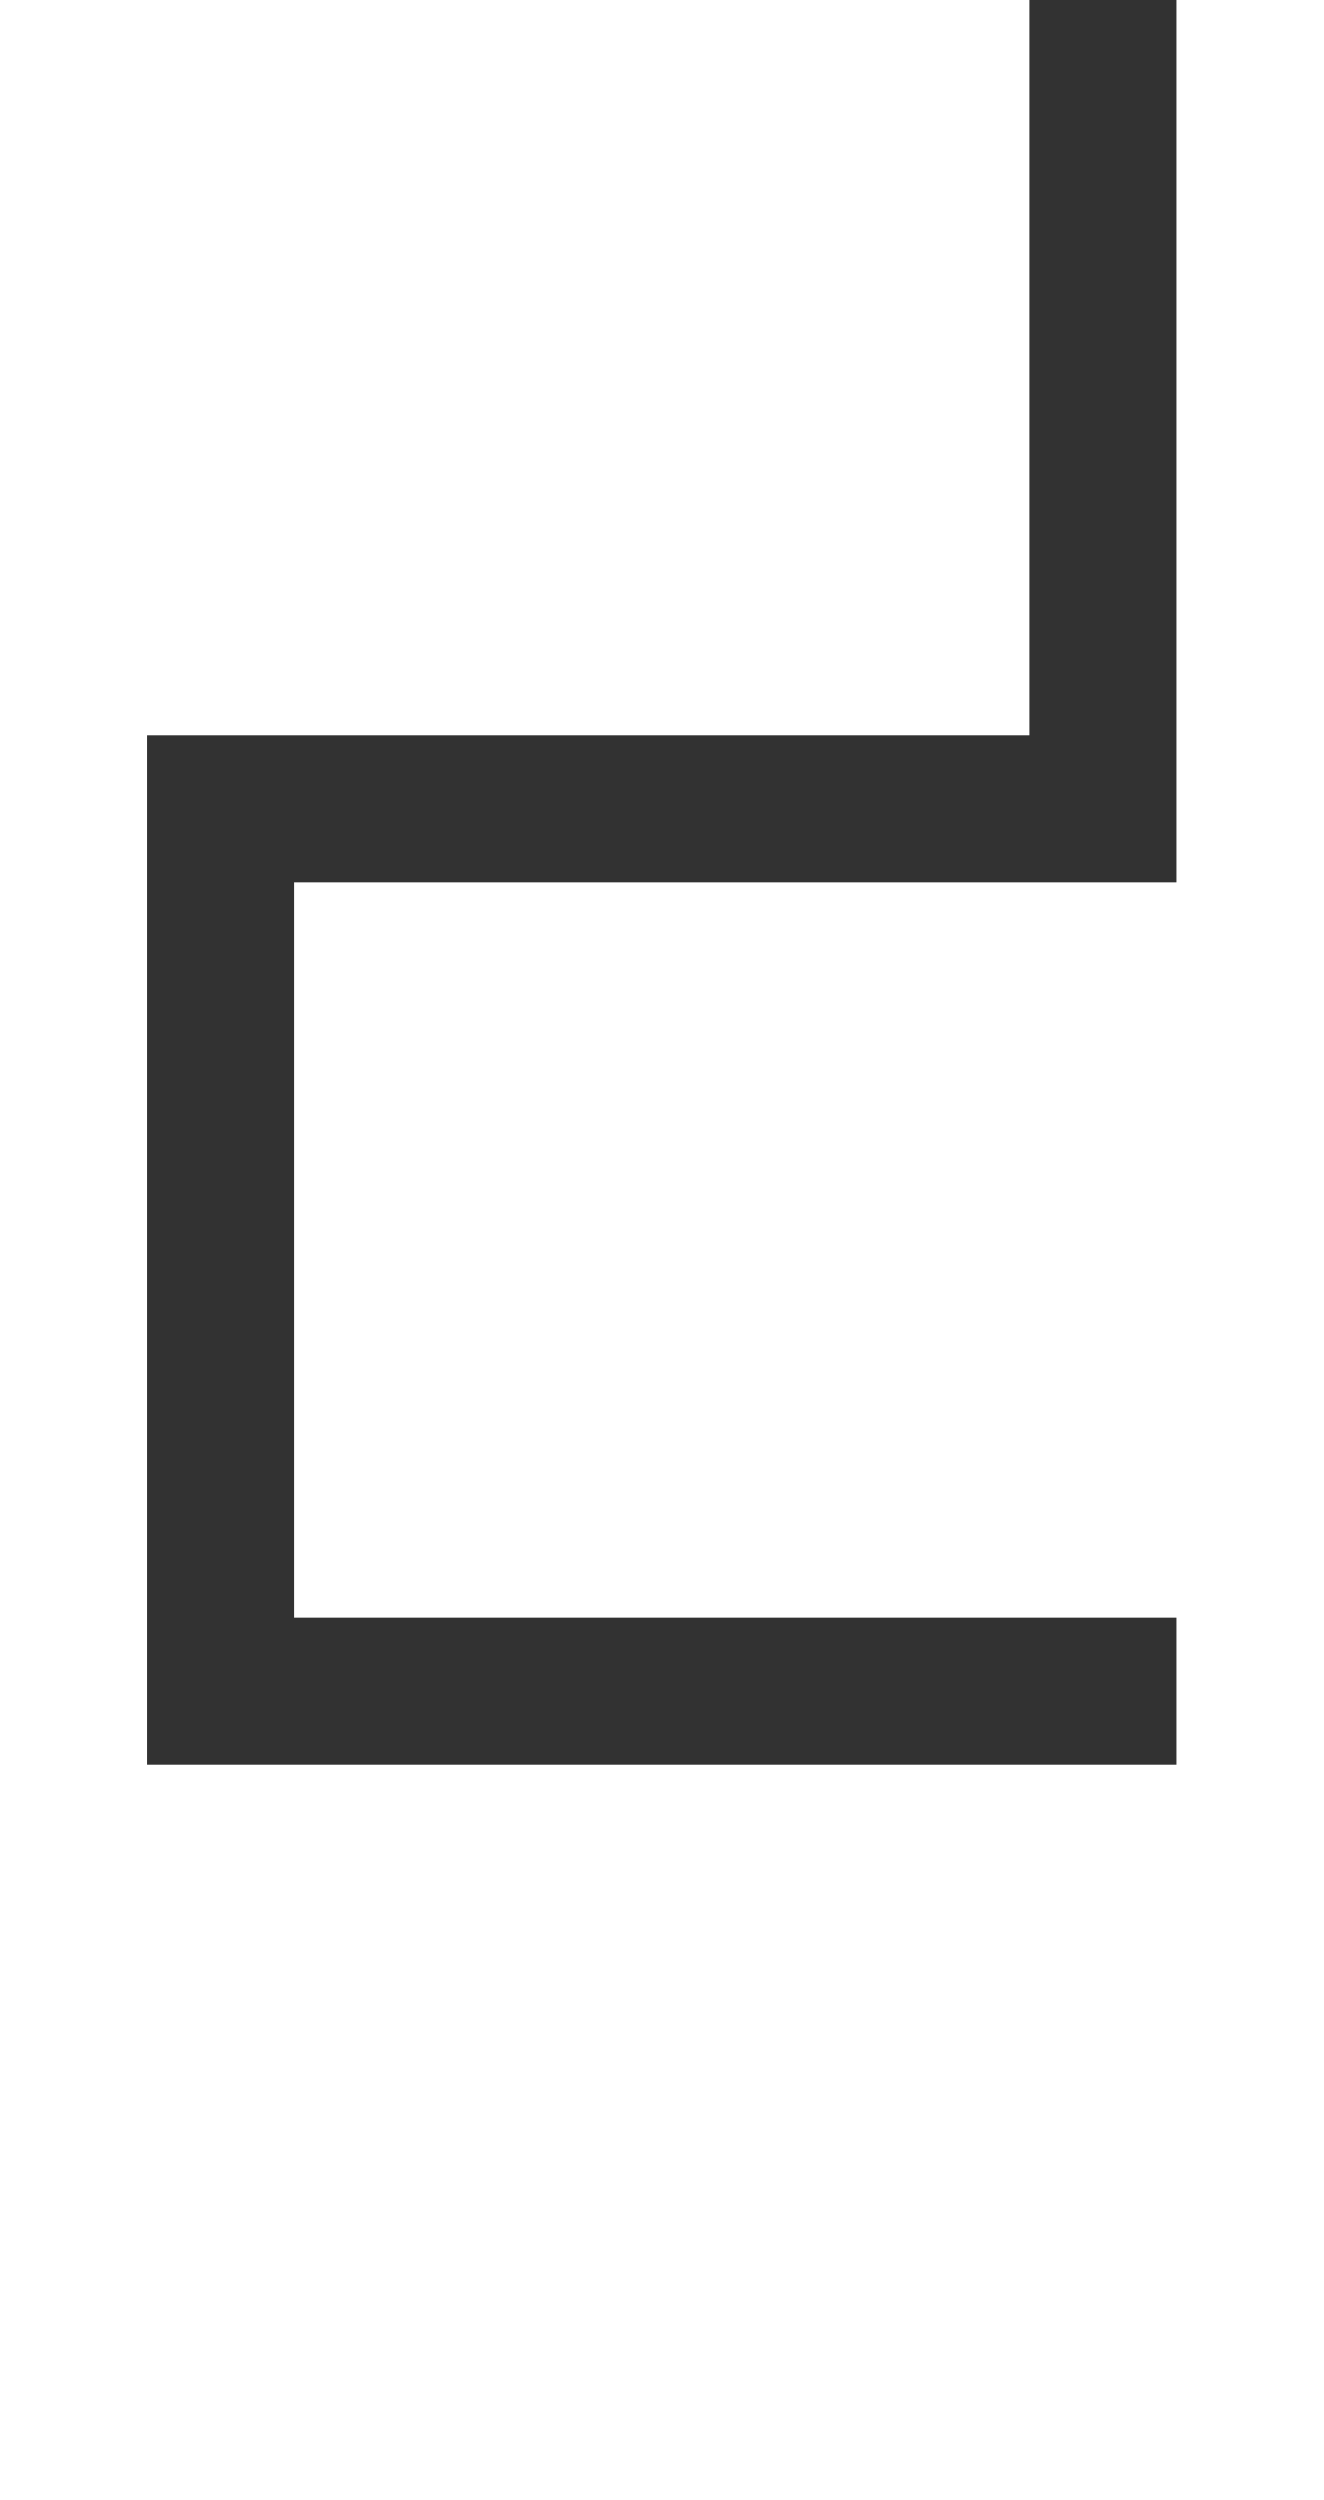
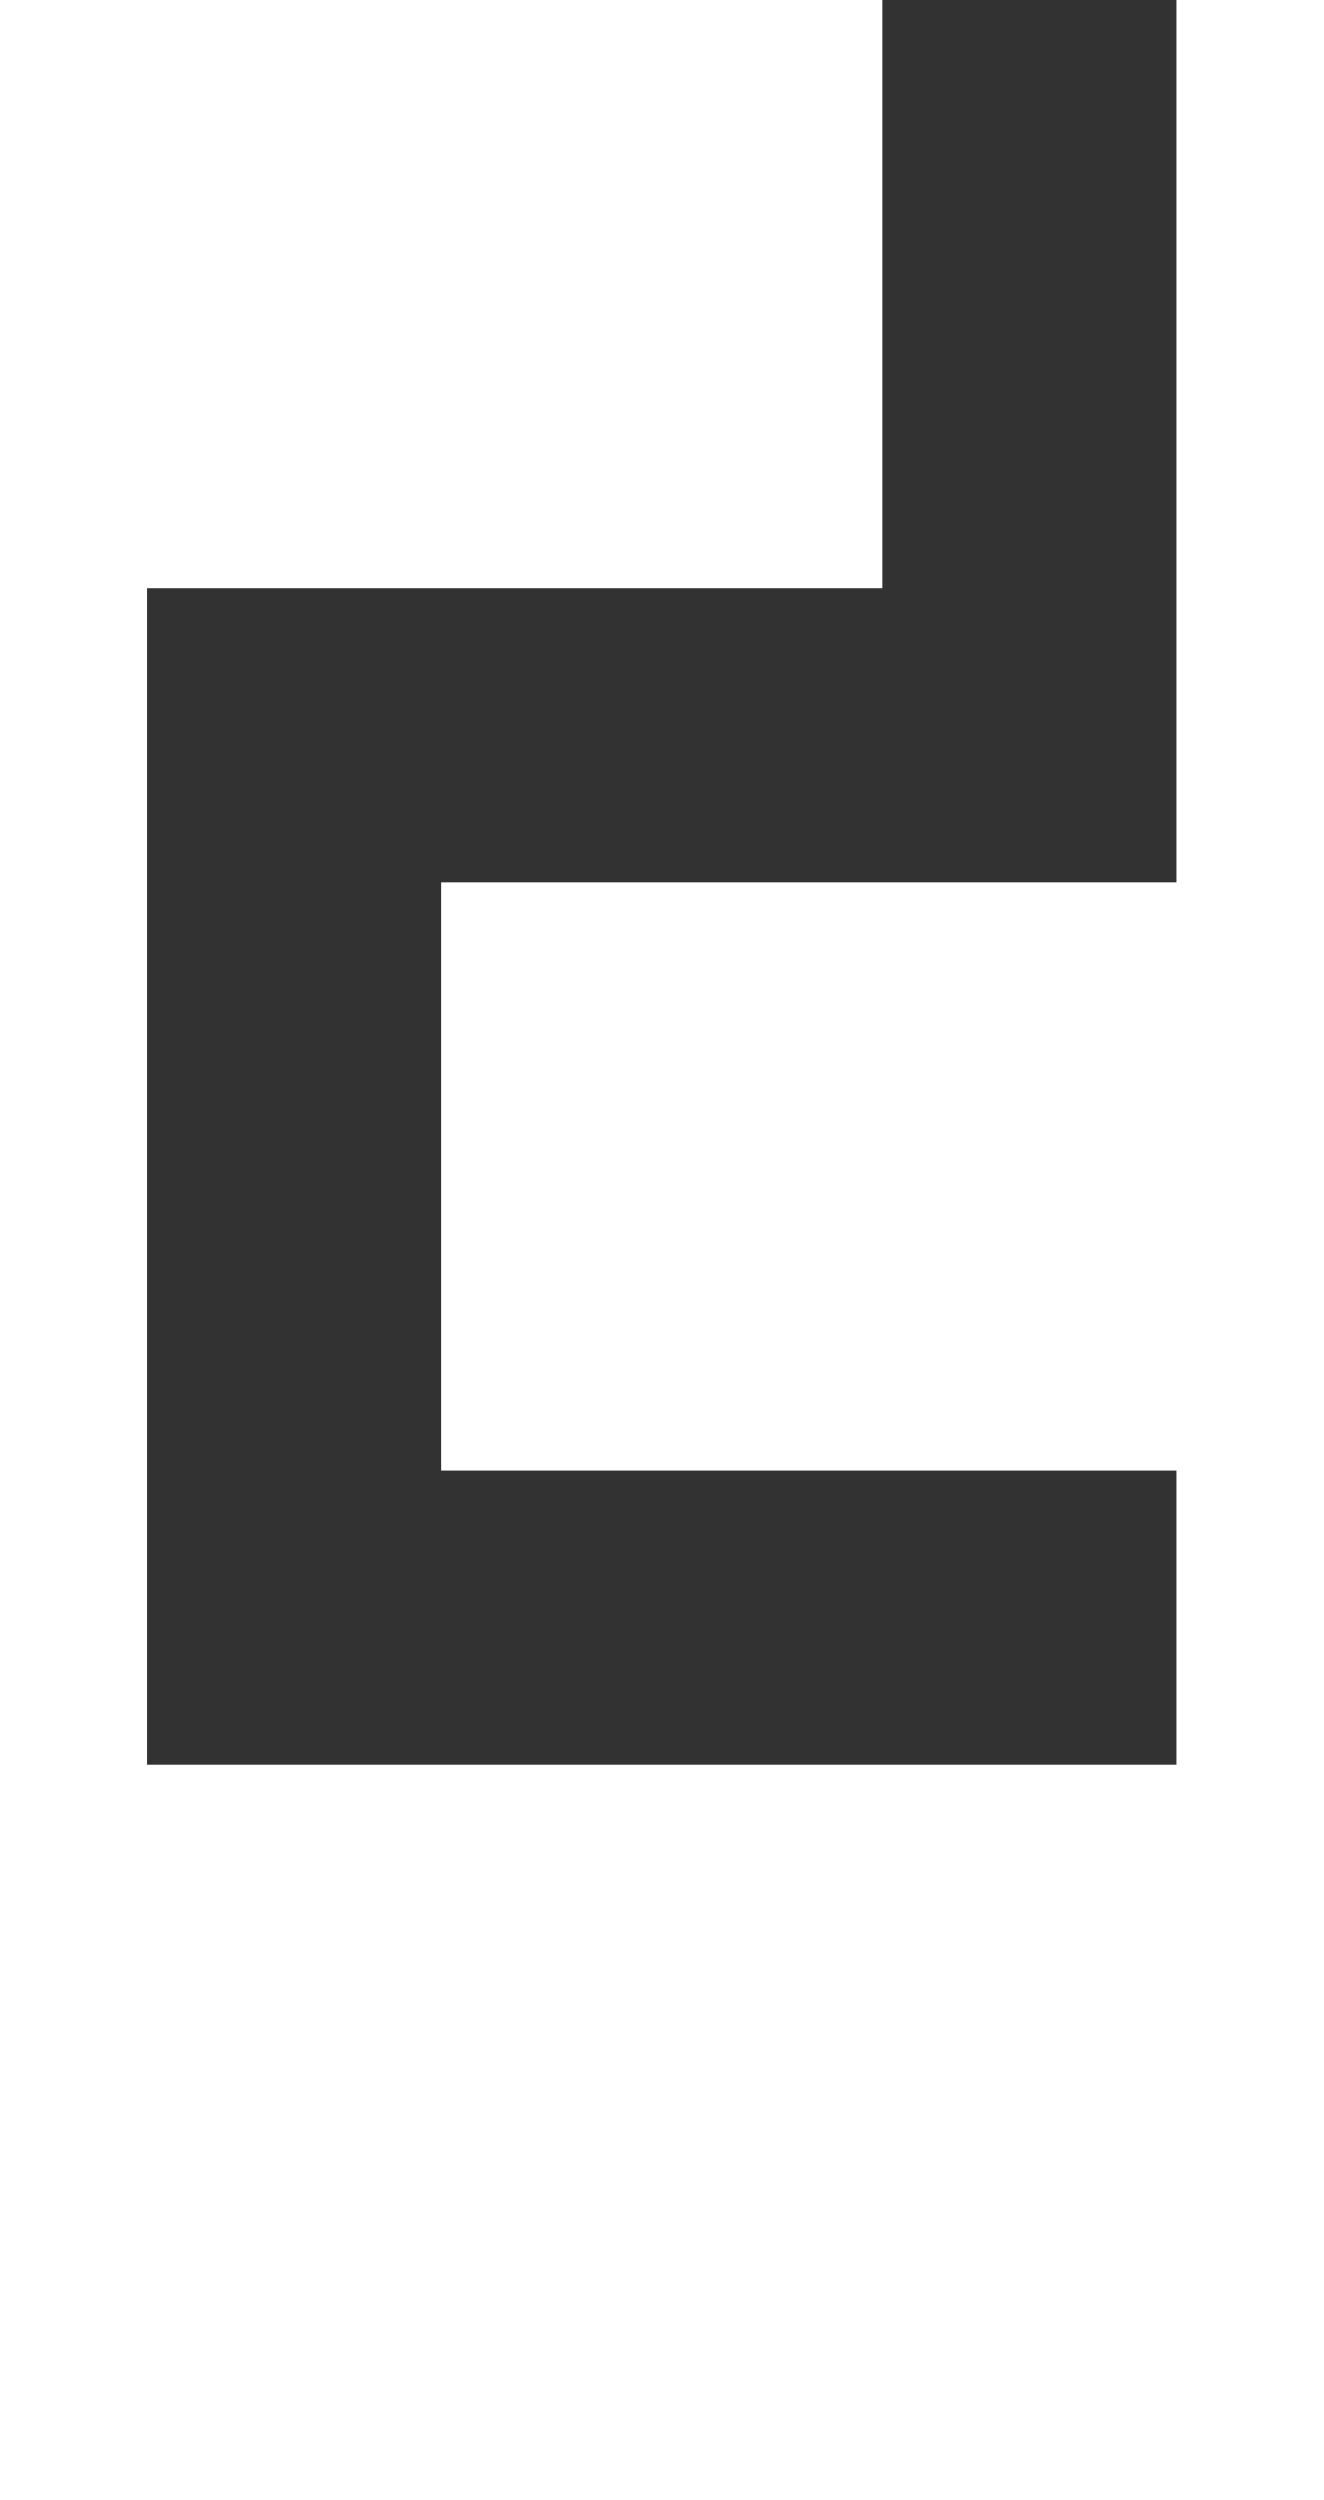
<svg xmlns="http://www.w3.org/2000/svg" width="144" height="272" viewBox="0 0 38.1 71.967" version="1.1" id="svg1">
  <defs id="defs1" />
  <g id="layer1">
-     <path id="rect1" style="fill-opacity:0.804;stroke-width:0.555" d="M 4.233,-4.233 V -1.4974505e-6 l 25.4,8e-7 1e-6,21.167 -25.4,-1e-6 -7e-7,29.633 29.633,1e-6 v -4.233 l -25.4,-10e-7 7e-7,-21.167 25.4,10e-7 -10e-7,-29.633 z" />
+     <path id="rect1" style="fill-opacity:0.804;stroke-width:0.555" d="M 4.233,-8.467 4.233,0 25.4,8.05099e-7 l 0,16.933 -21.167,-1e-6 9e-7,33.867 29.633,1e-6 v -8.467 l -21.167,1e-6 0,-16.933 21.167,-1e-6 -10e-7,-33.867 z" />
  </g>
</svg>
